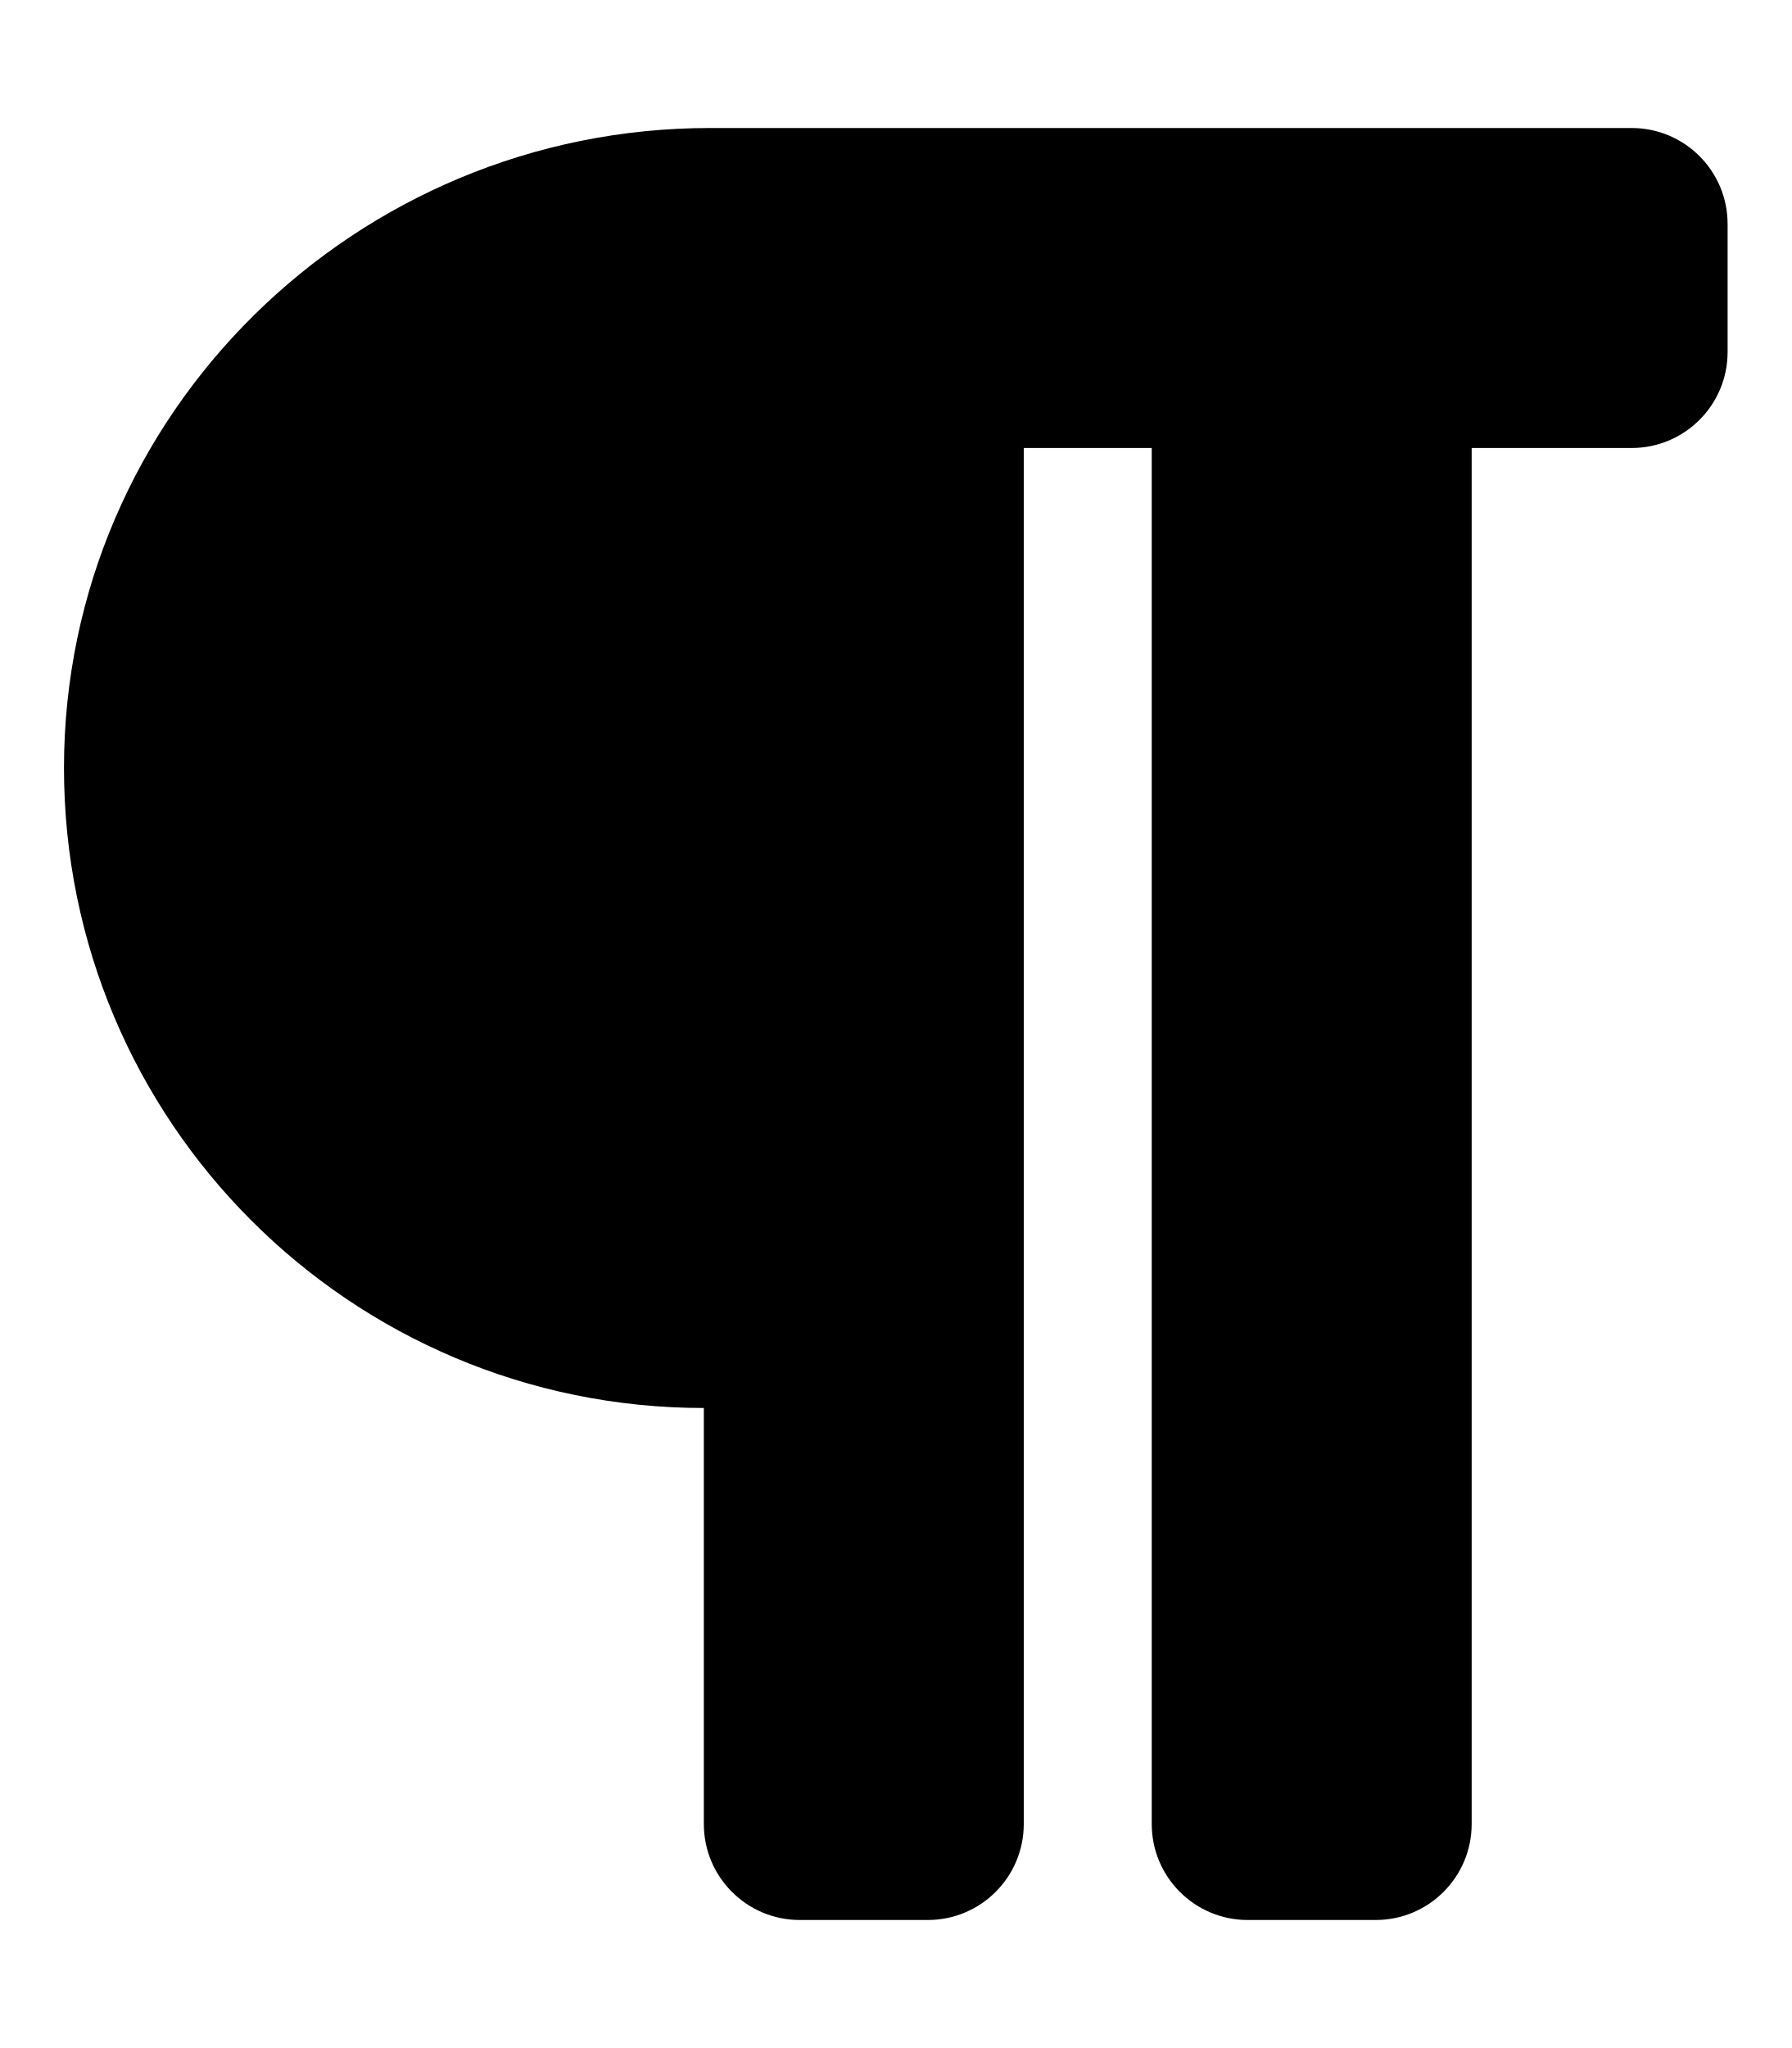
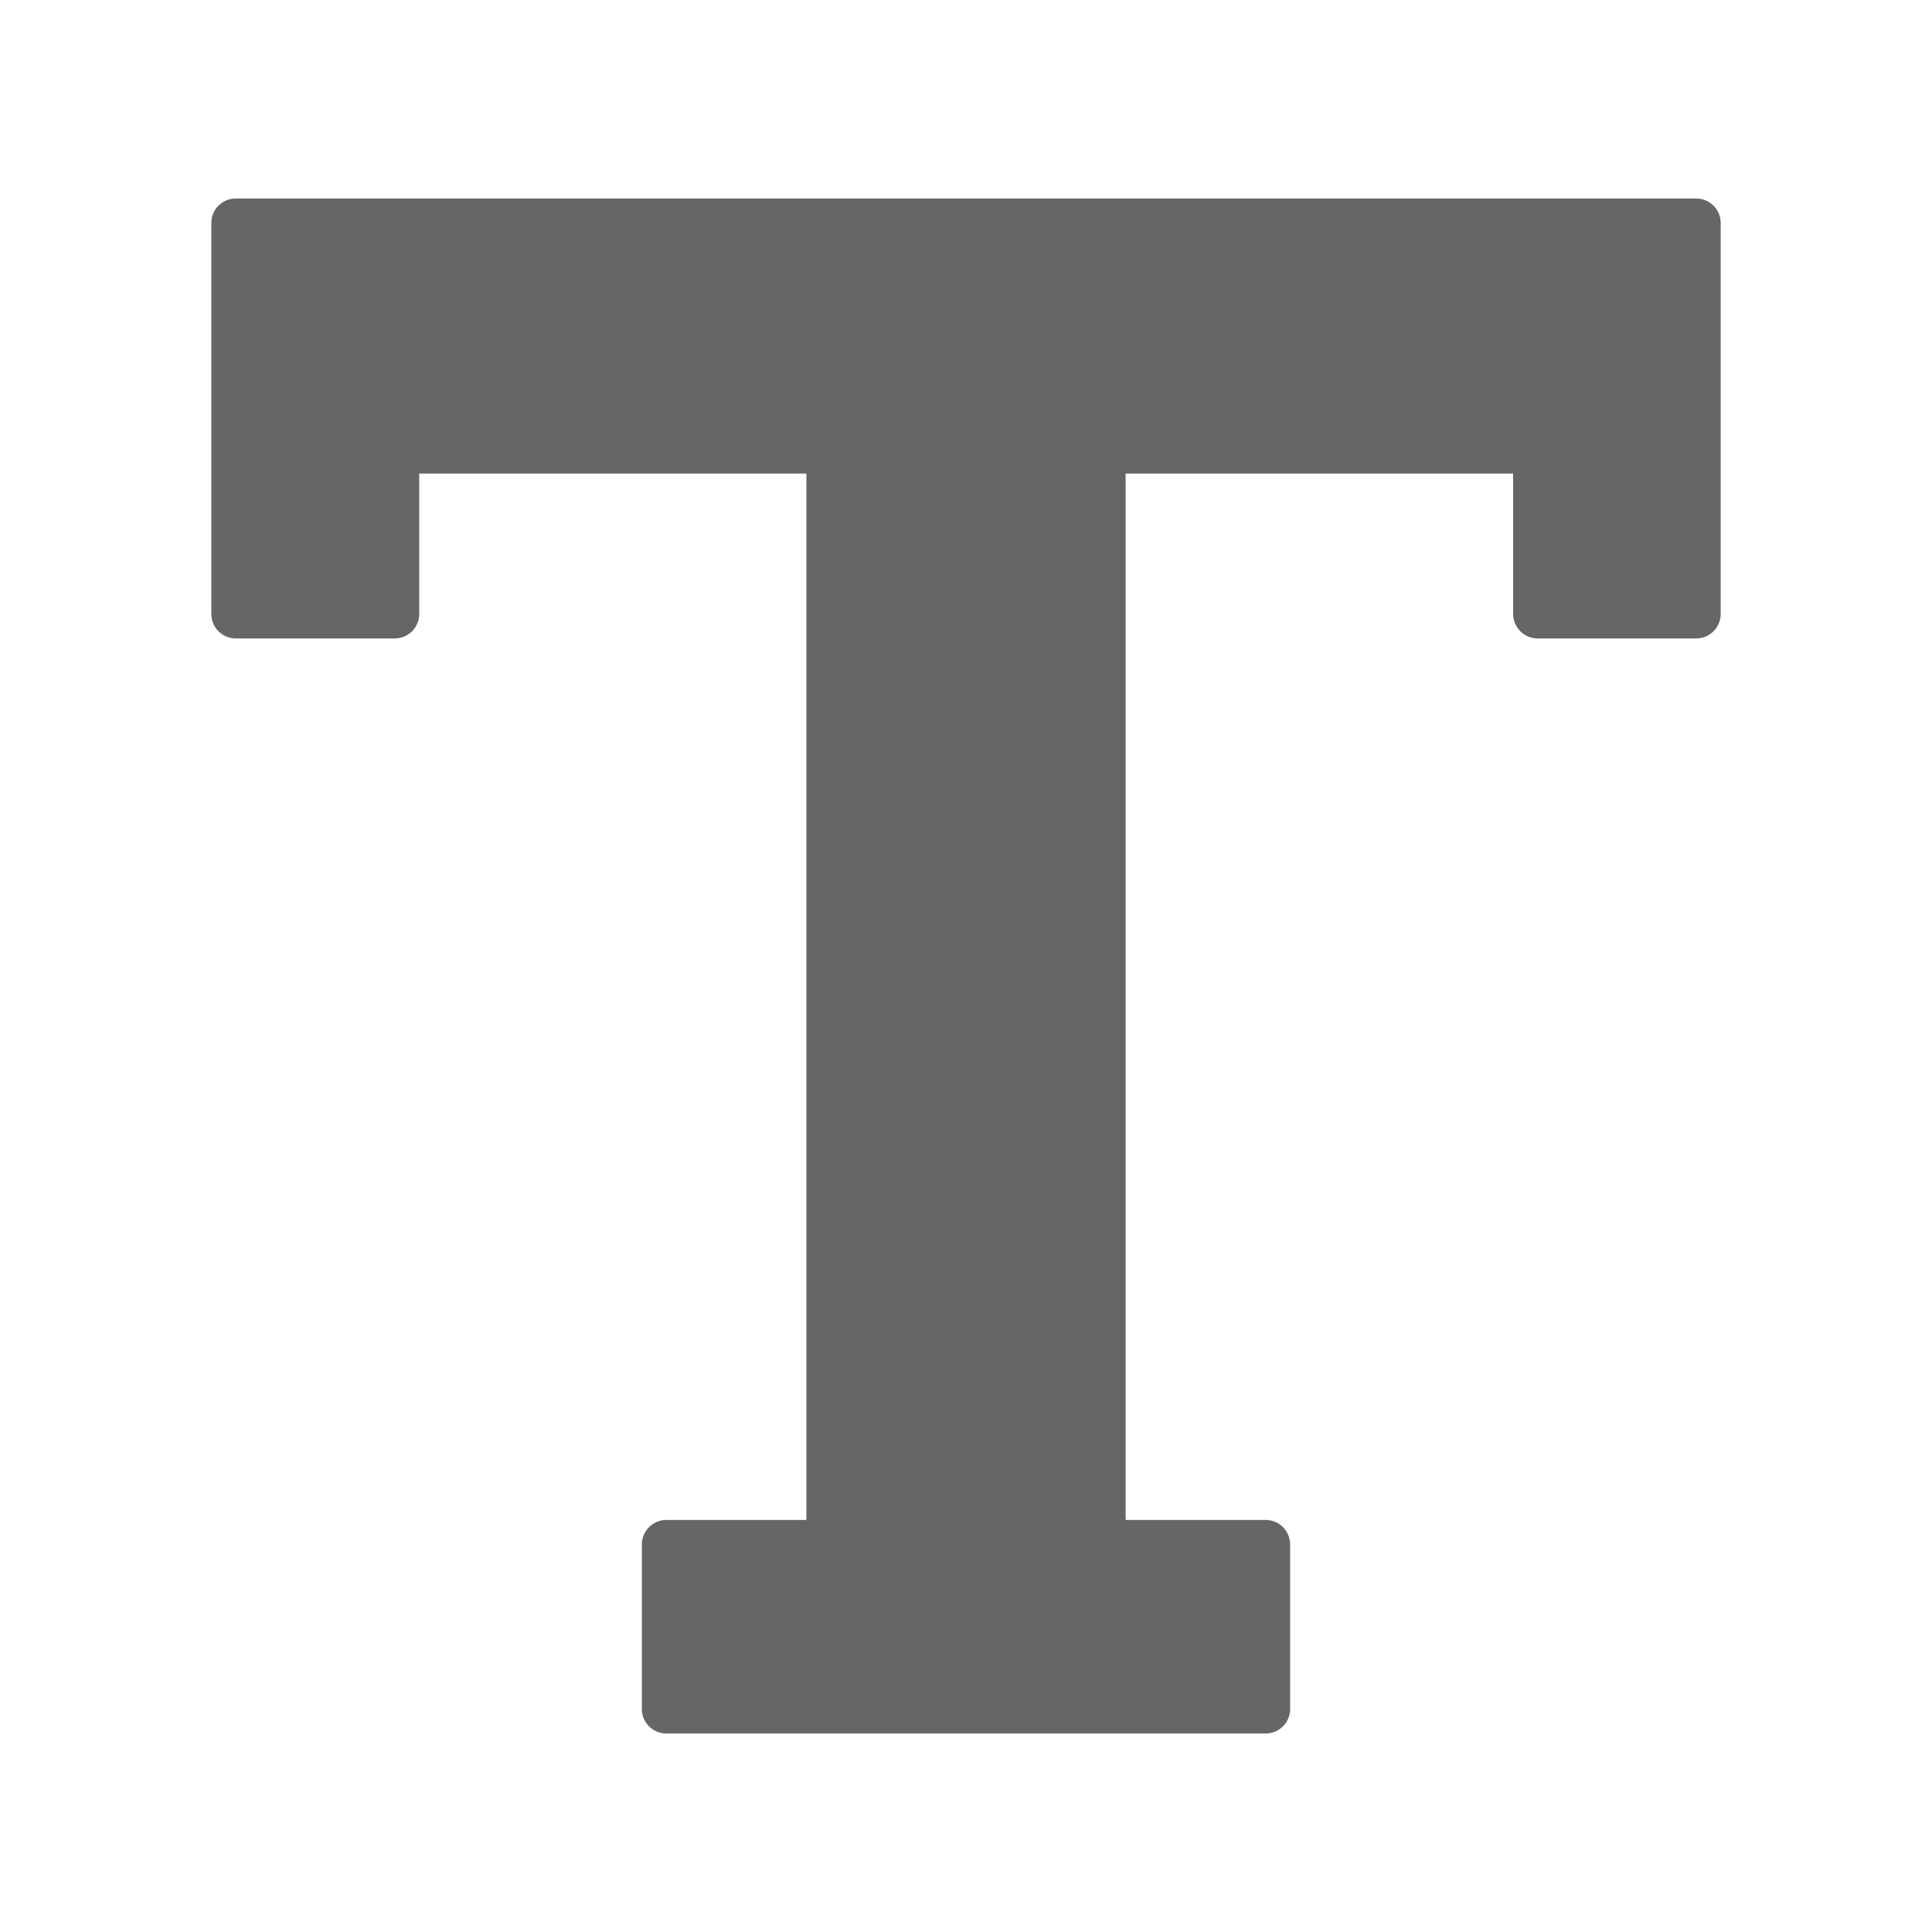
- <svg xmlns="http://www.w3.org/2000/svg" viewBox="0 0 448 512">
-   <path d="M408 32H177.531C88.948 32 16.045 103.335 16 191.918 15.956 280.321 87.607 352 176 352v104c0 13.255 10.745 24 24 24h32c13.255 0 24-10.745 24-24V112h32v344c0 13.255 10.745 24 24 24h32c13.255 0 24-10.745 24-24V112h40c13.255 0 24-10.745 24-24V56c0-13.255-10.745-24-24-24z" />
+ <svg xmlns="http://www.w3.org/2000/svg" version="1.1" id="レイヤー_1" focusable="false" x="0px" y="0px" viewBox="0 0 512 512" style="enable-background:new 0 0 512 512;" xml:space="preserve">
+   <style type="text/css">
+ 	.st0{fill:#666666;}
+ </style>
+   <g>
+     <path class="st0" d="M213.7,125.5H111.1v37.2c0,3.6-2.9,6.5-6.5,6.5H62.5c-3.6,0-6.5-2.9-6.5-6.5V59.1c0-3.6,2.9-6.5,6.5-6.5h387   c3.6,0,6.5,2.9,6.5,6.5v103.6c0,3.6-2.9,6.5-6.5,6.5h-42c-3.6,0-6.5-2.9-6.5-6.5v-37.2H298.3v277.3h37.1c3.6,0,6.5,2.9,6.5,6.5   v43.6c0,3.6-2.9,6.5-6.5,6.5H176.6c-3.6,0-6.5-2.9-6.5-6.5v-43.6c0-3.6,2.9-6.5,6.5-6.5h37.1L213.7,125.5L213.7,125.5z" />
+   </g>
</svg>
